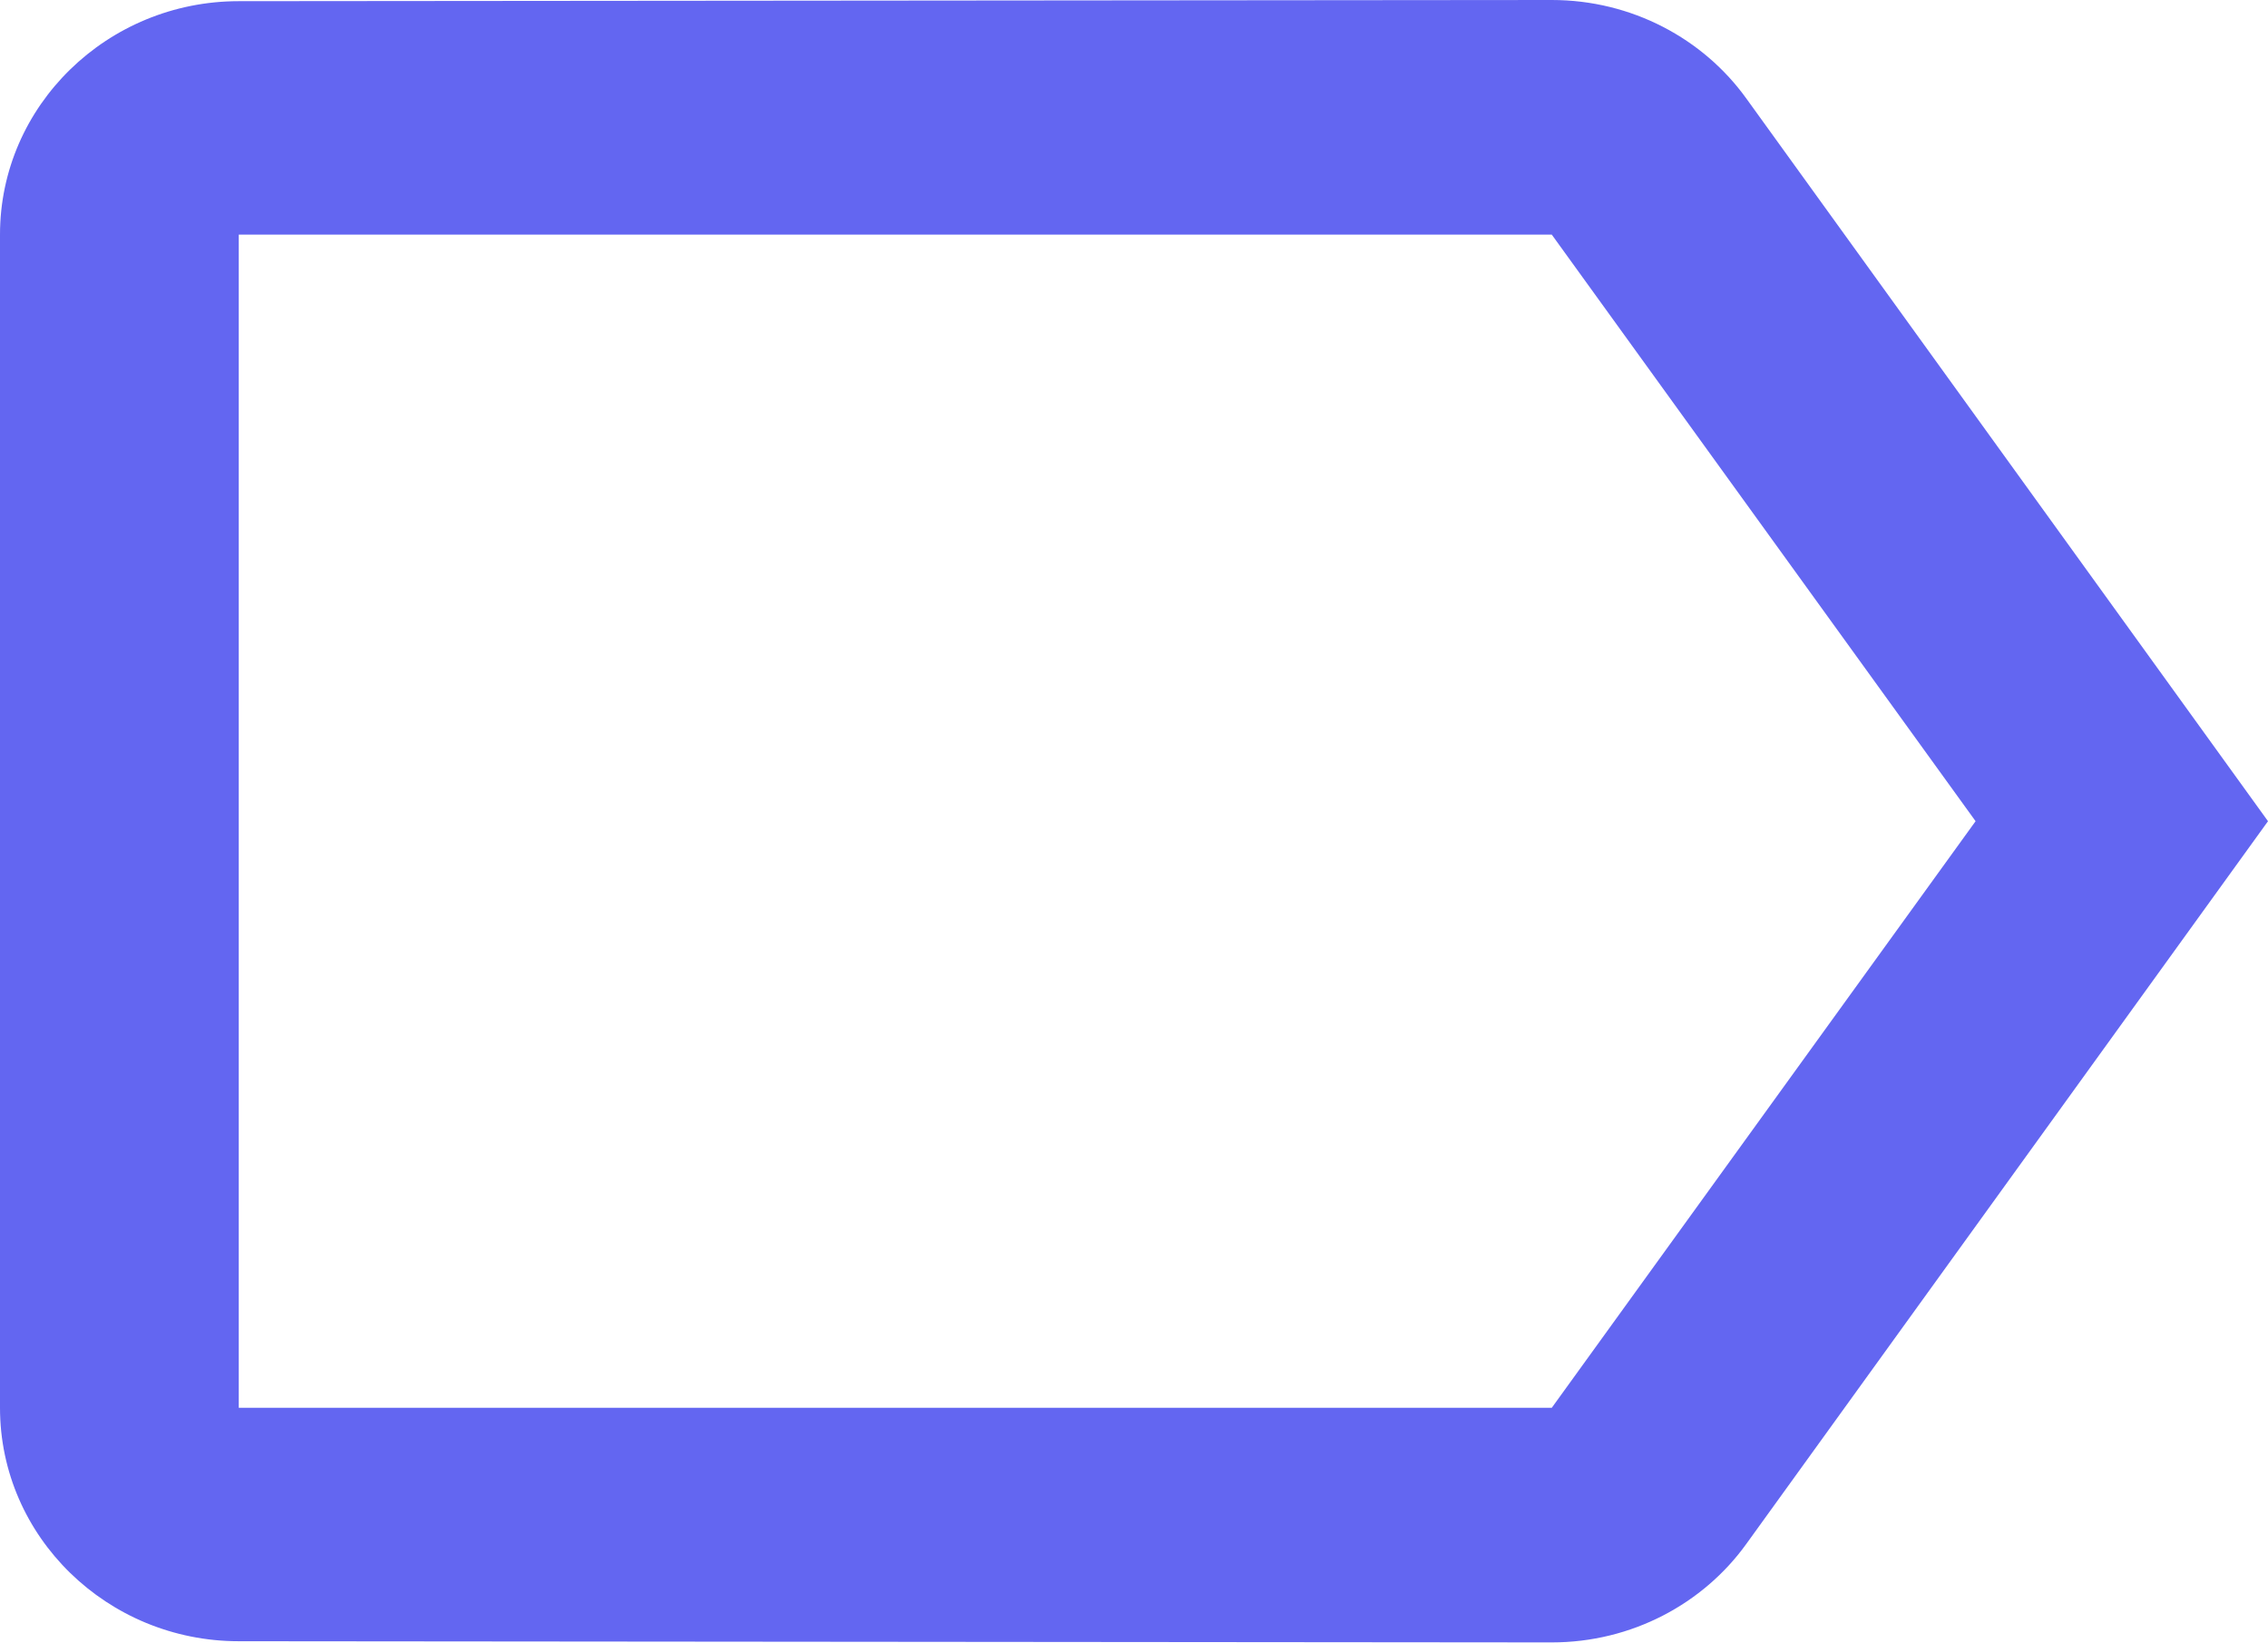
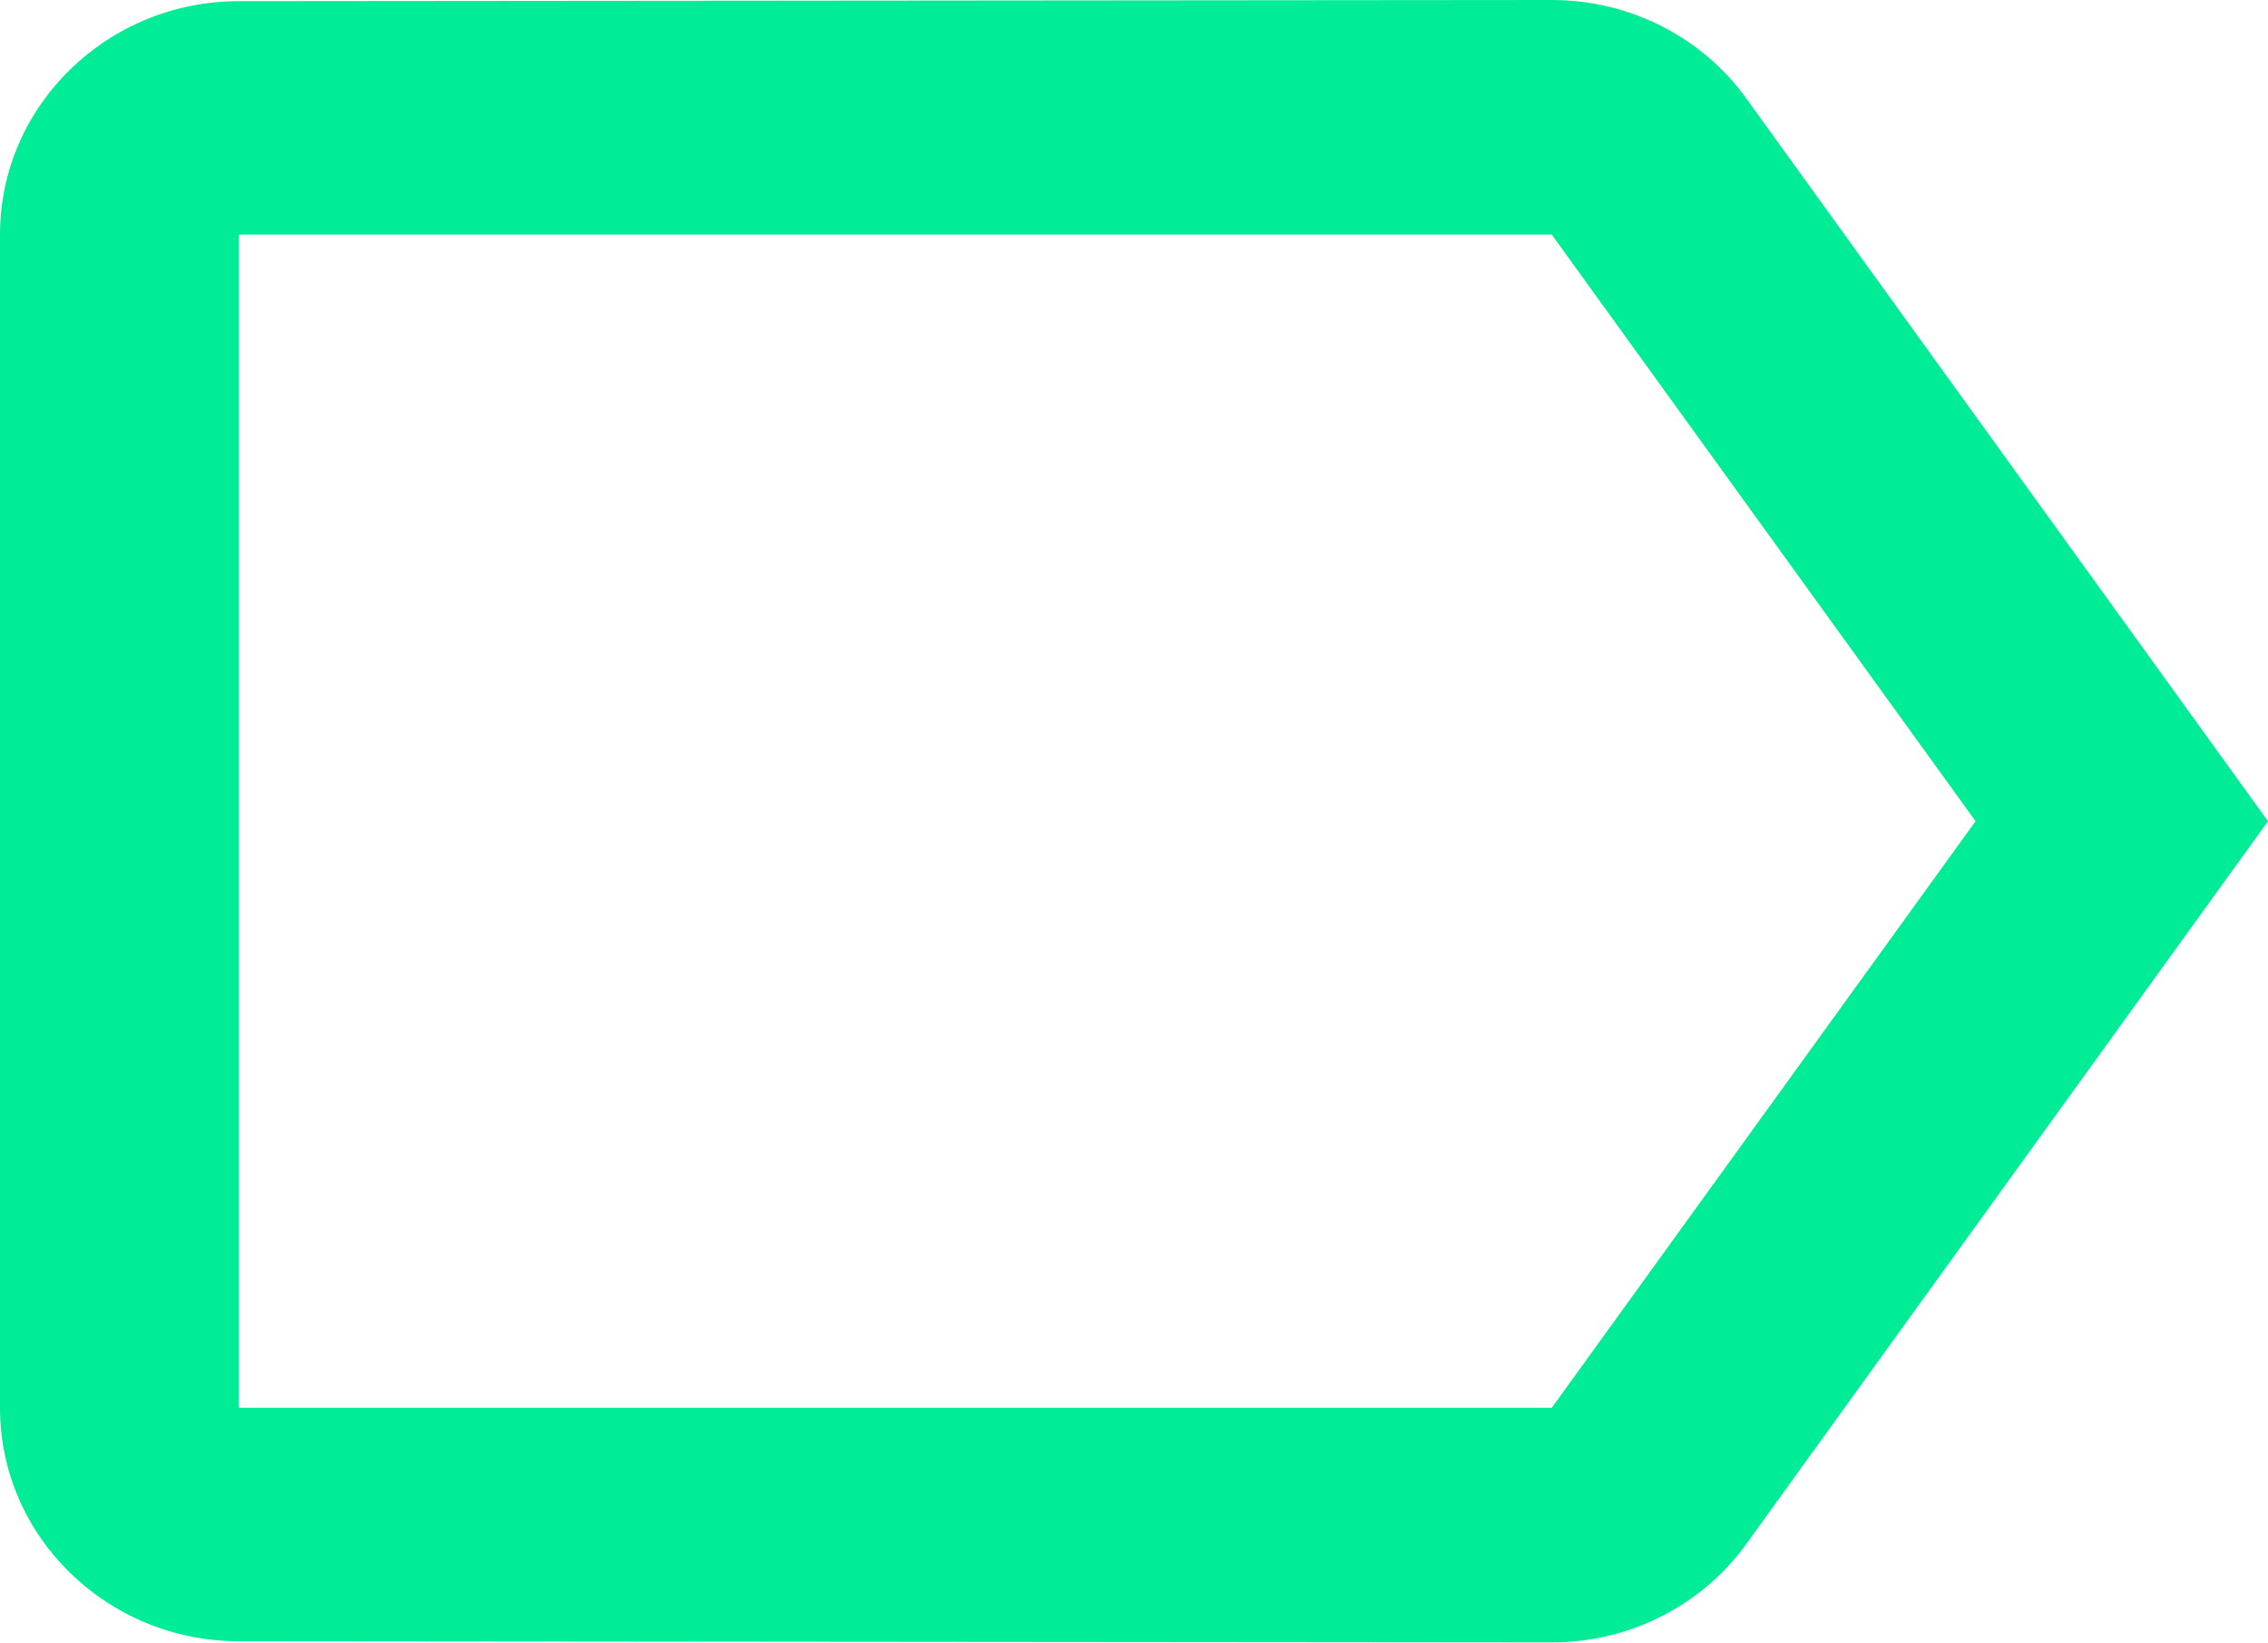
<svg xmlns="http://www.w3.org/2000/svg" width="29" height="21" viewBox="0 0 29 21" fill="none">
-   <path d="M22.33 1.26C21.78 0.495 20.865 0 19.842 0L3.053 0.015C1.374 0.015 0 1.35 0 3V18C0 19.65 1.374 20.985 3.053 20.985L19.842 21C20.865 21 21.78 20.505 22.33 19.74L29 10.5L22.33 1.26ZM19.842 18H3.053V3H19.842L25.261 10.5L19.842 18Z" fill="#6366F1" />
+   <path d="M22.33 1.26C21.78 0.495 20.865 0 19.842 0L3.053 0.015C1.374 0.015 0 1.35 0 3V18C0 19.65 1.374 20.985 3.053 20.985L19.842 21C20.865 21 21.78 20.505 22.33 19.74L29 10.5L22.33 1.26ZM19.842 18H3.053V3H19.842L25.261 10.5L19.842 18Z" fill="#00ec97" />
</svg>
